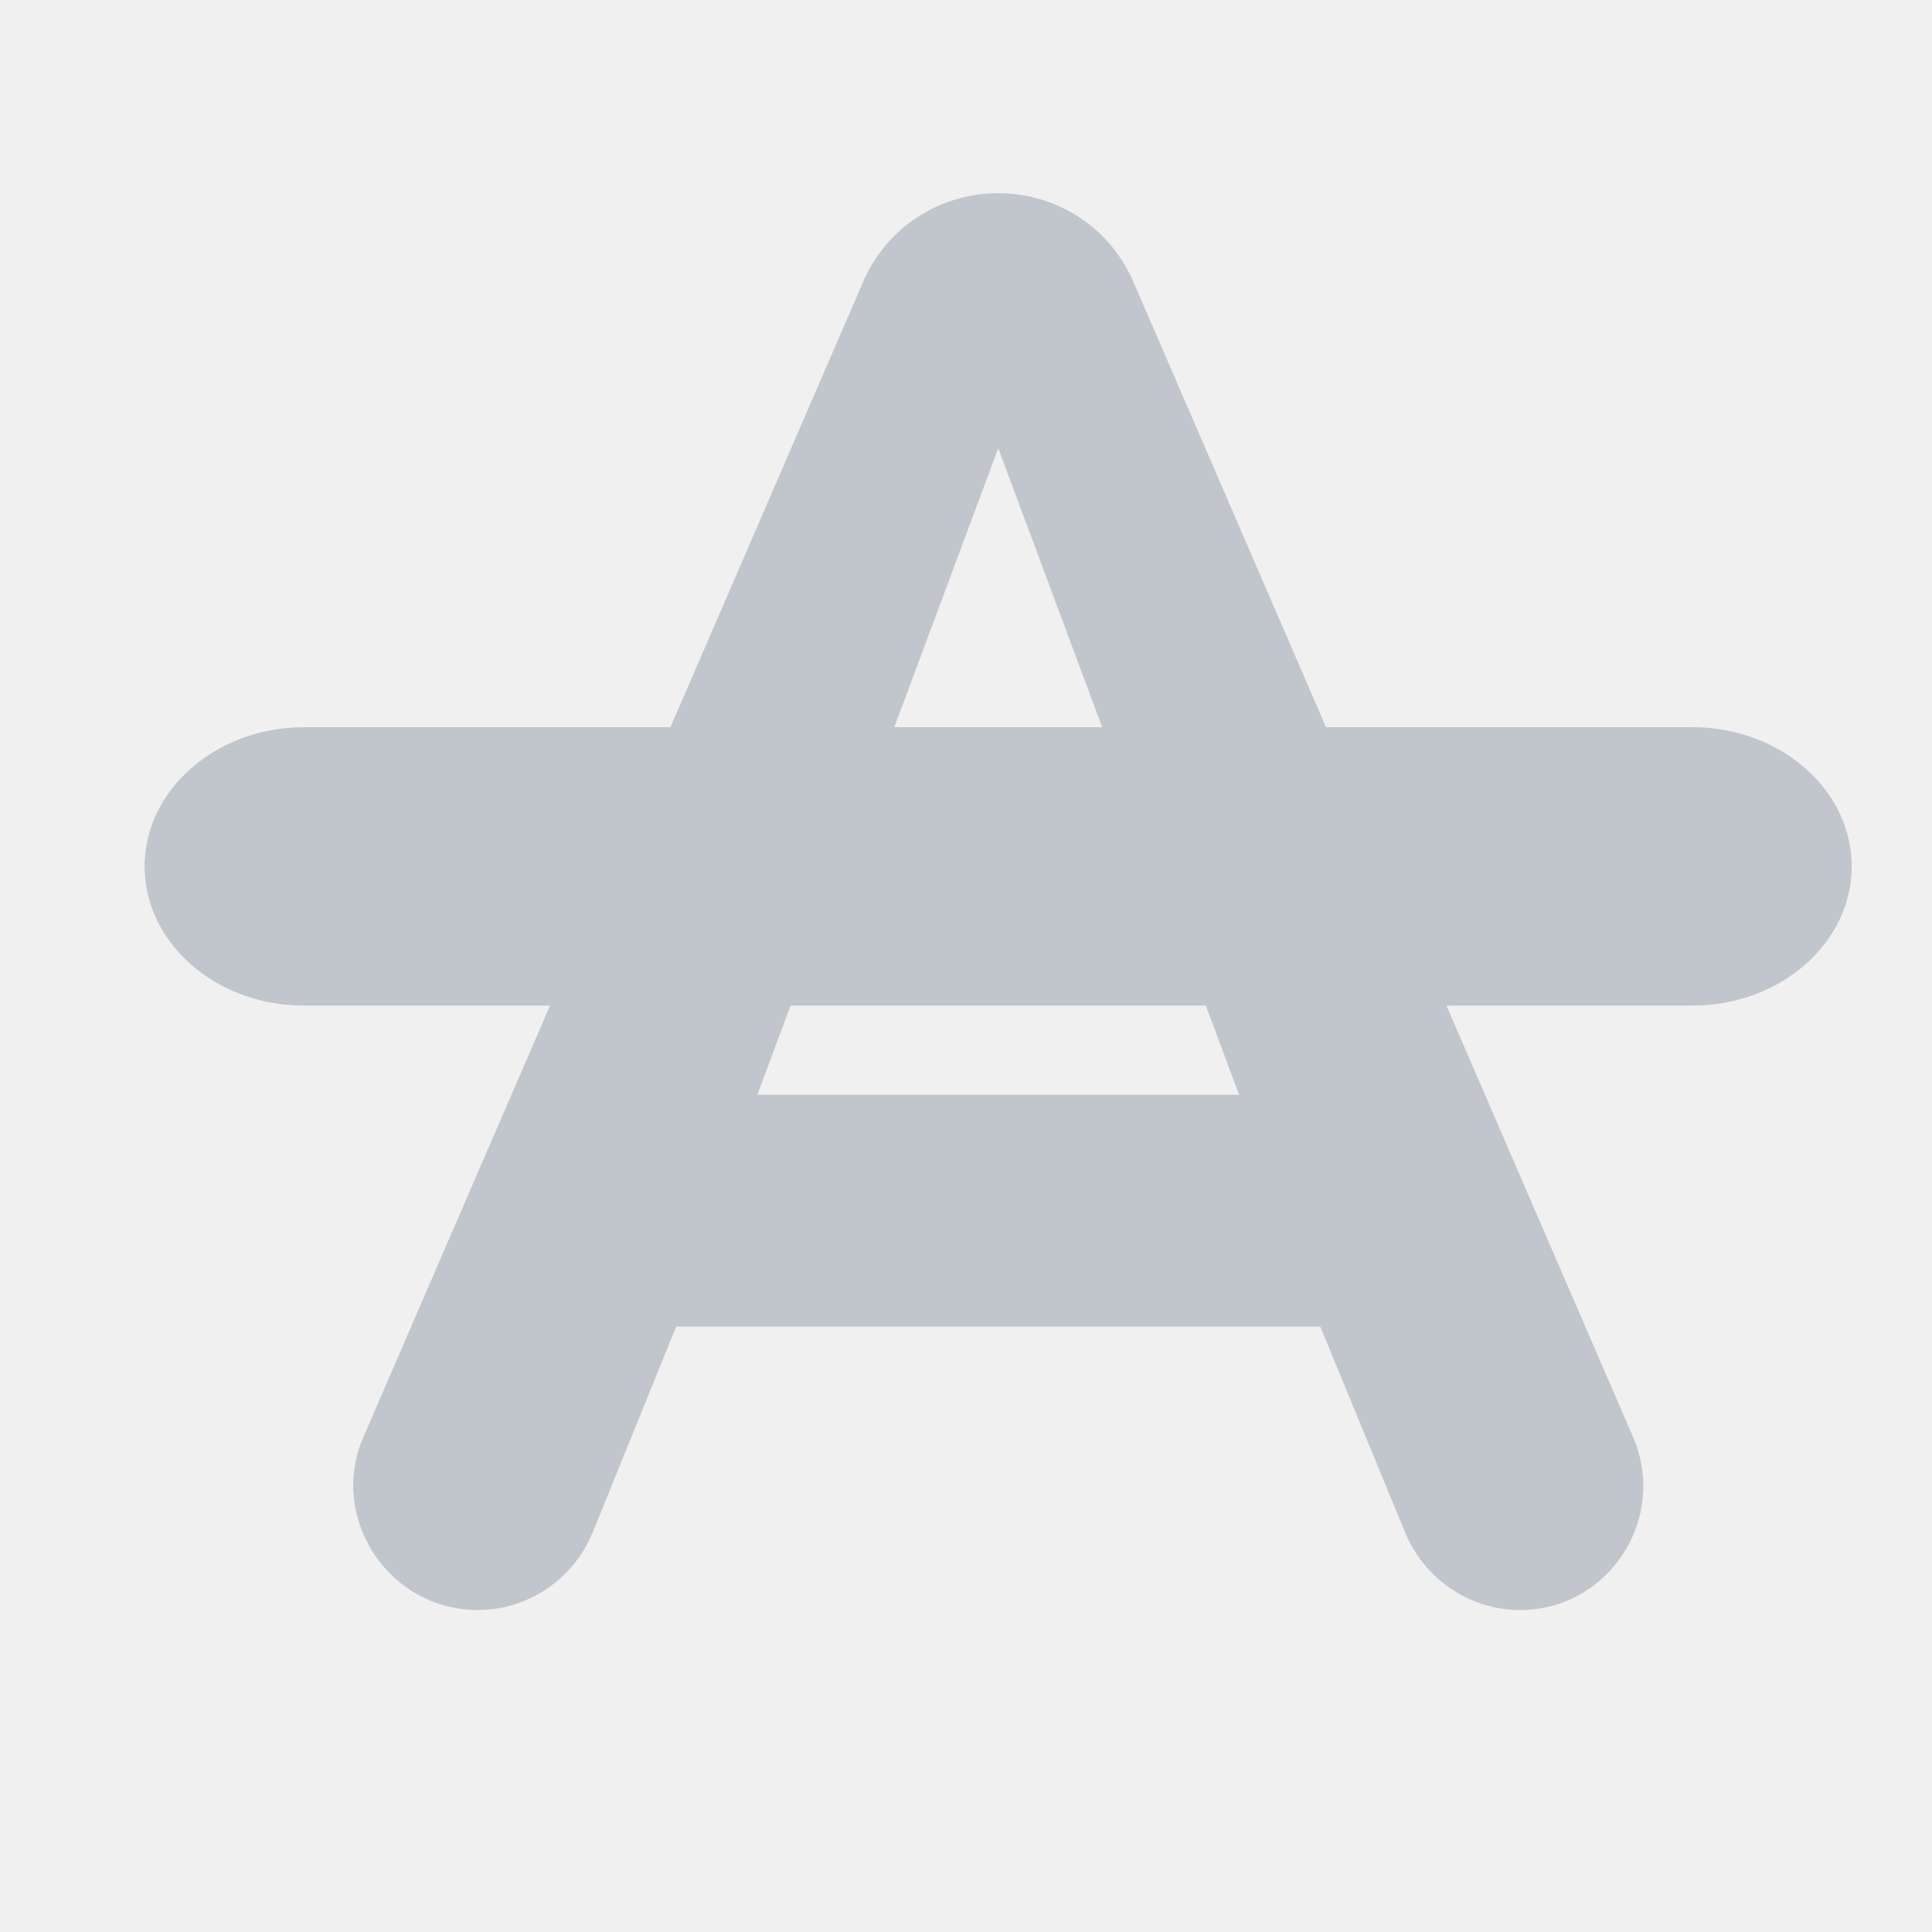
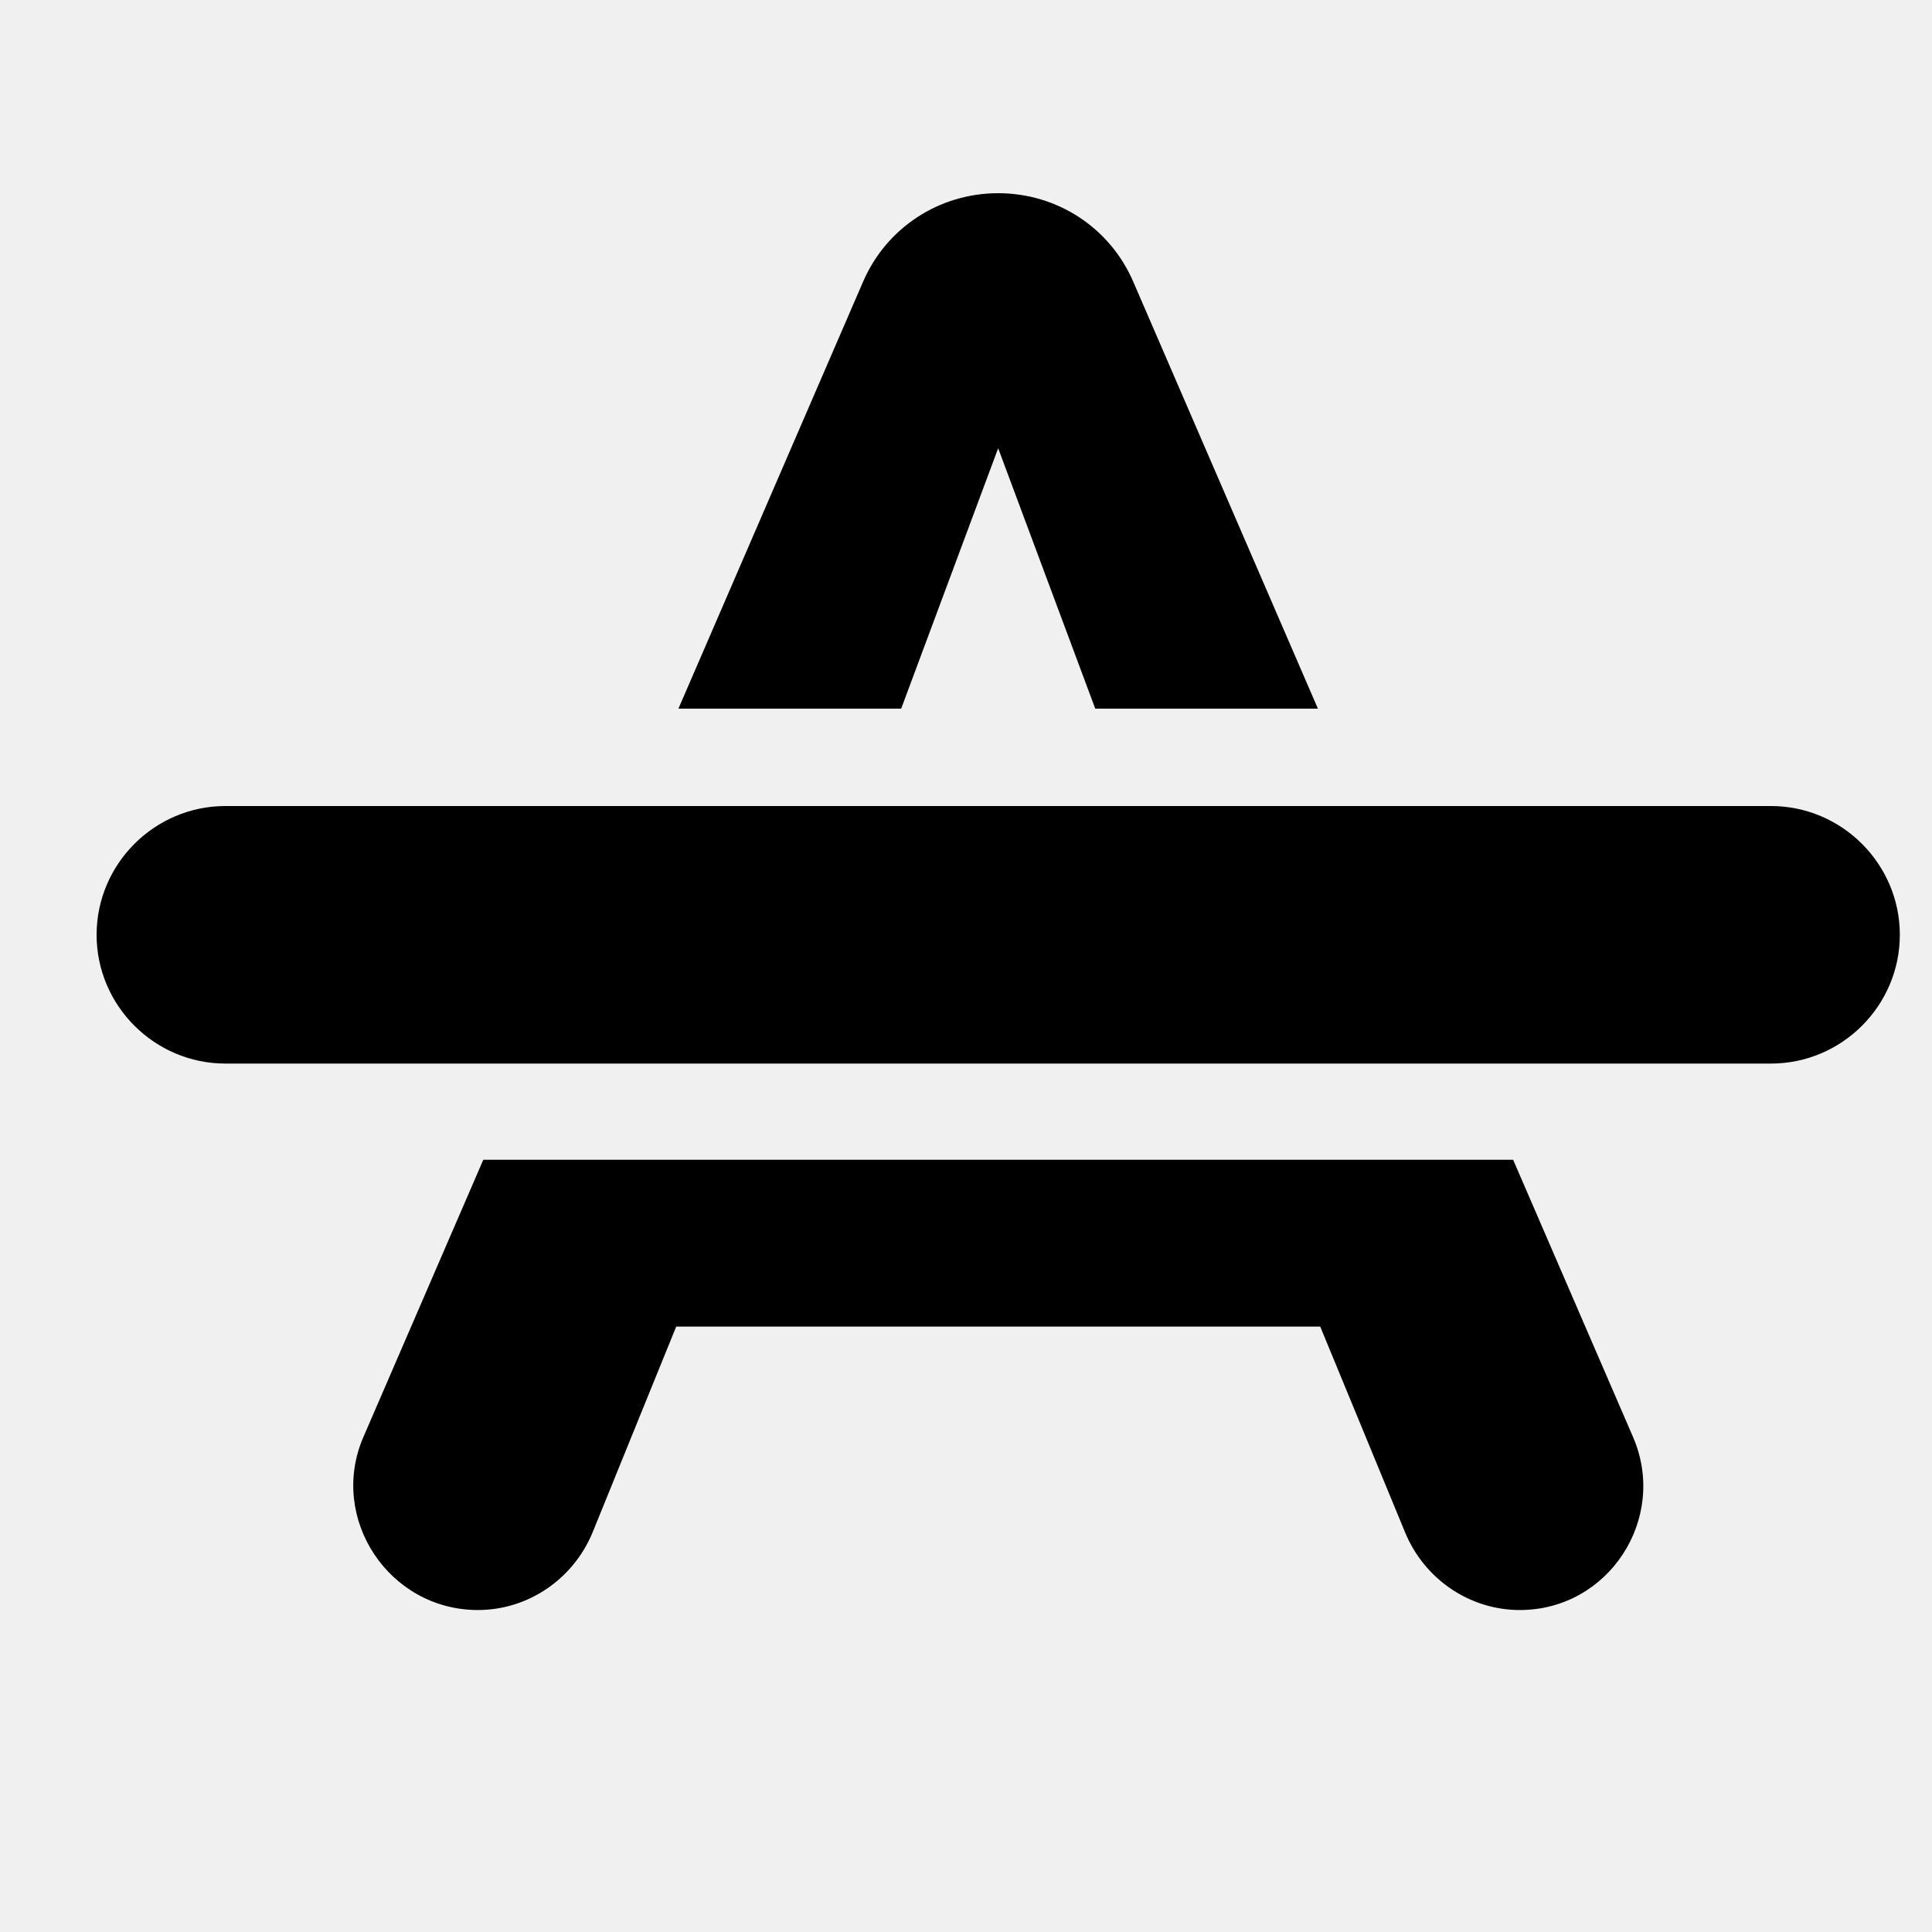
<svg xmlns="http://www.w3.org/2000/svg" width="20" height="20" viewBox="0 0 20 20" fill="none">
-   <g clip-path="url(#clip0_1456_146365)" id="g53">
-     <path d="M7 13.733H13.667L14.547 15.867C14.747 16.347 15.214 16.667 15.734 16.667C16.654 16.667 17.267 15.72 16.907 14.88L11.734 2.92C11.494 2.36 10.947 2 10.334 2C9.72 2 9.174 2.36 8.934 2.92L3.76 14.88C3.4 15.72 4.027 16.667 4.947 16.667C5.467 16.667 5.934 16.347 6.134 15.867L7 13.733ZM10.334 4.64L12.827 11.333H7.84L10.334 4.64Z" fill="#C1C6CD" id="path49" />
-     <path d="m 1.497,8.969 c 0,0.794 0.74,1.441 1.647,1.441 H 17.522 c 0.907,0 1.647,-0.648 1.647,-1.441 0,-0.794 -0.74,-1.441 -1.647,-1.441 H 11.127 3.145 c -0.473,0 -0.901,0.176 -1.202,0.458 C 1.772,8.145 1.643,8.338 1.568,8.551 1.522,8.684 1.497,8.824 1.497,8.969 Z" fill="#c1c6cd" stroke="#ffffff" id="path51" style="stroke:none;stroke-width:0.841;stroke-opacity:1" />
+   <g clip-path="url(#clip0_2168_154906)">
+     <path fill-rule="evenodd" clip-rule="evenodd" d="M14.547 15.867L13.667 13.733H7L6.133 15.867C5.933 16.347 5.467 16.667 4.947 16.667C4.027 16.667 3.4 15.72 3.76 14.88L5.003 12.006H15.664L16.907 14.88C17.267 15.72 16.653 16.667 15.733 16.667C15.213 16.667 14.747 16.347 14.547 15.867ZM13.643 7.336L11.733 2.92C11.493 2.36 10.947 2 10.333 2C9.72 2 9.173 2.36 8.933 2.92L7.023 7.336H9.329L10.333 4.64L11.338 7.336H13.643Z" fill="currentColor" />
+     <path d="M1 9.677C1 10.41 1.6 11.01 2.333 11.01H18.333C19.067 11.01 19.667 10.41 19.667 9.677C19.667 8.944 19.067 8.344 18.333 8.344H2.333C1.6 8.344 1 8.944 1 9.677Z" fill="currentColor" />
  </g>
-   <defs id="defs58">
-     <clipPath id="clip0_1456_146365">
-       <rect width="20" height="20" fill="white" id="rect55" />
+   <defs>
+     <clipPath id="clip0_2168_154906">
+       <rect width="20" height="20" fill="white" />
    </clipPath>
  </defs>
</svg>
